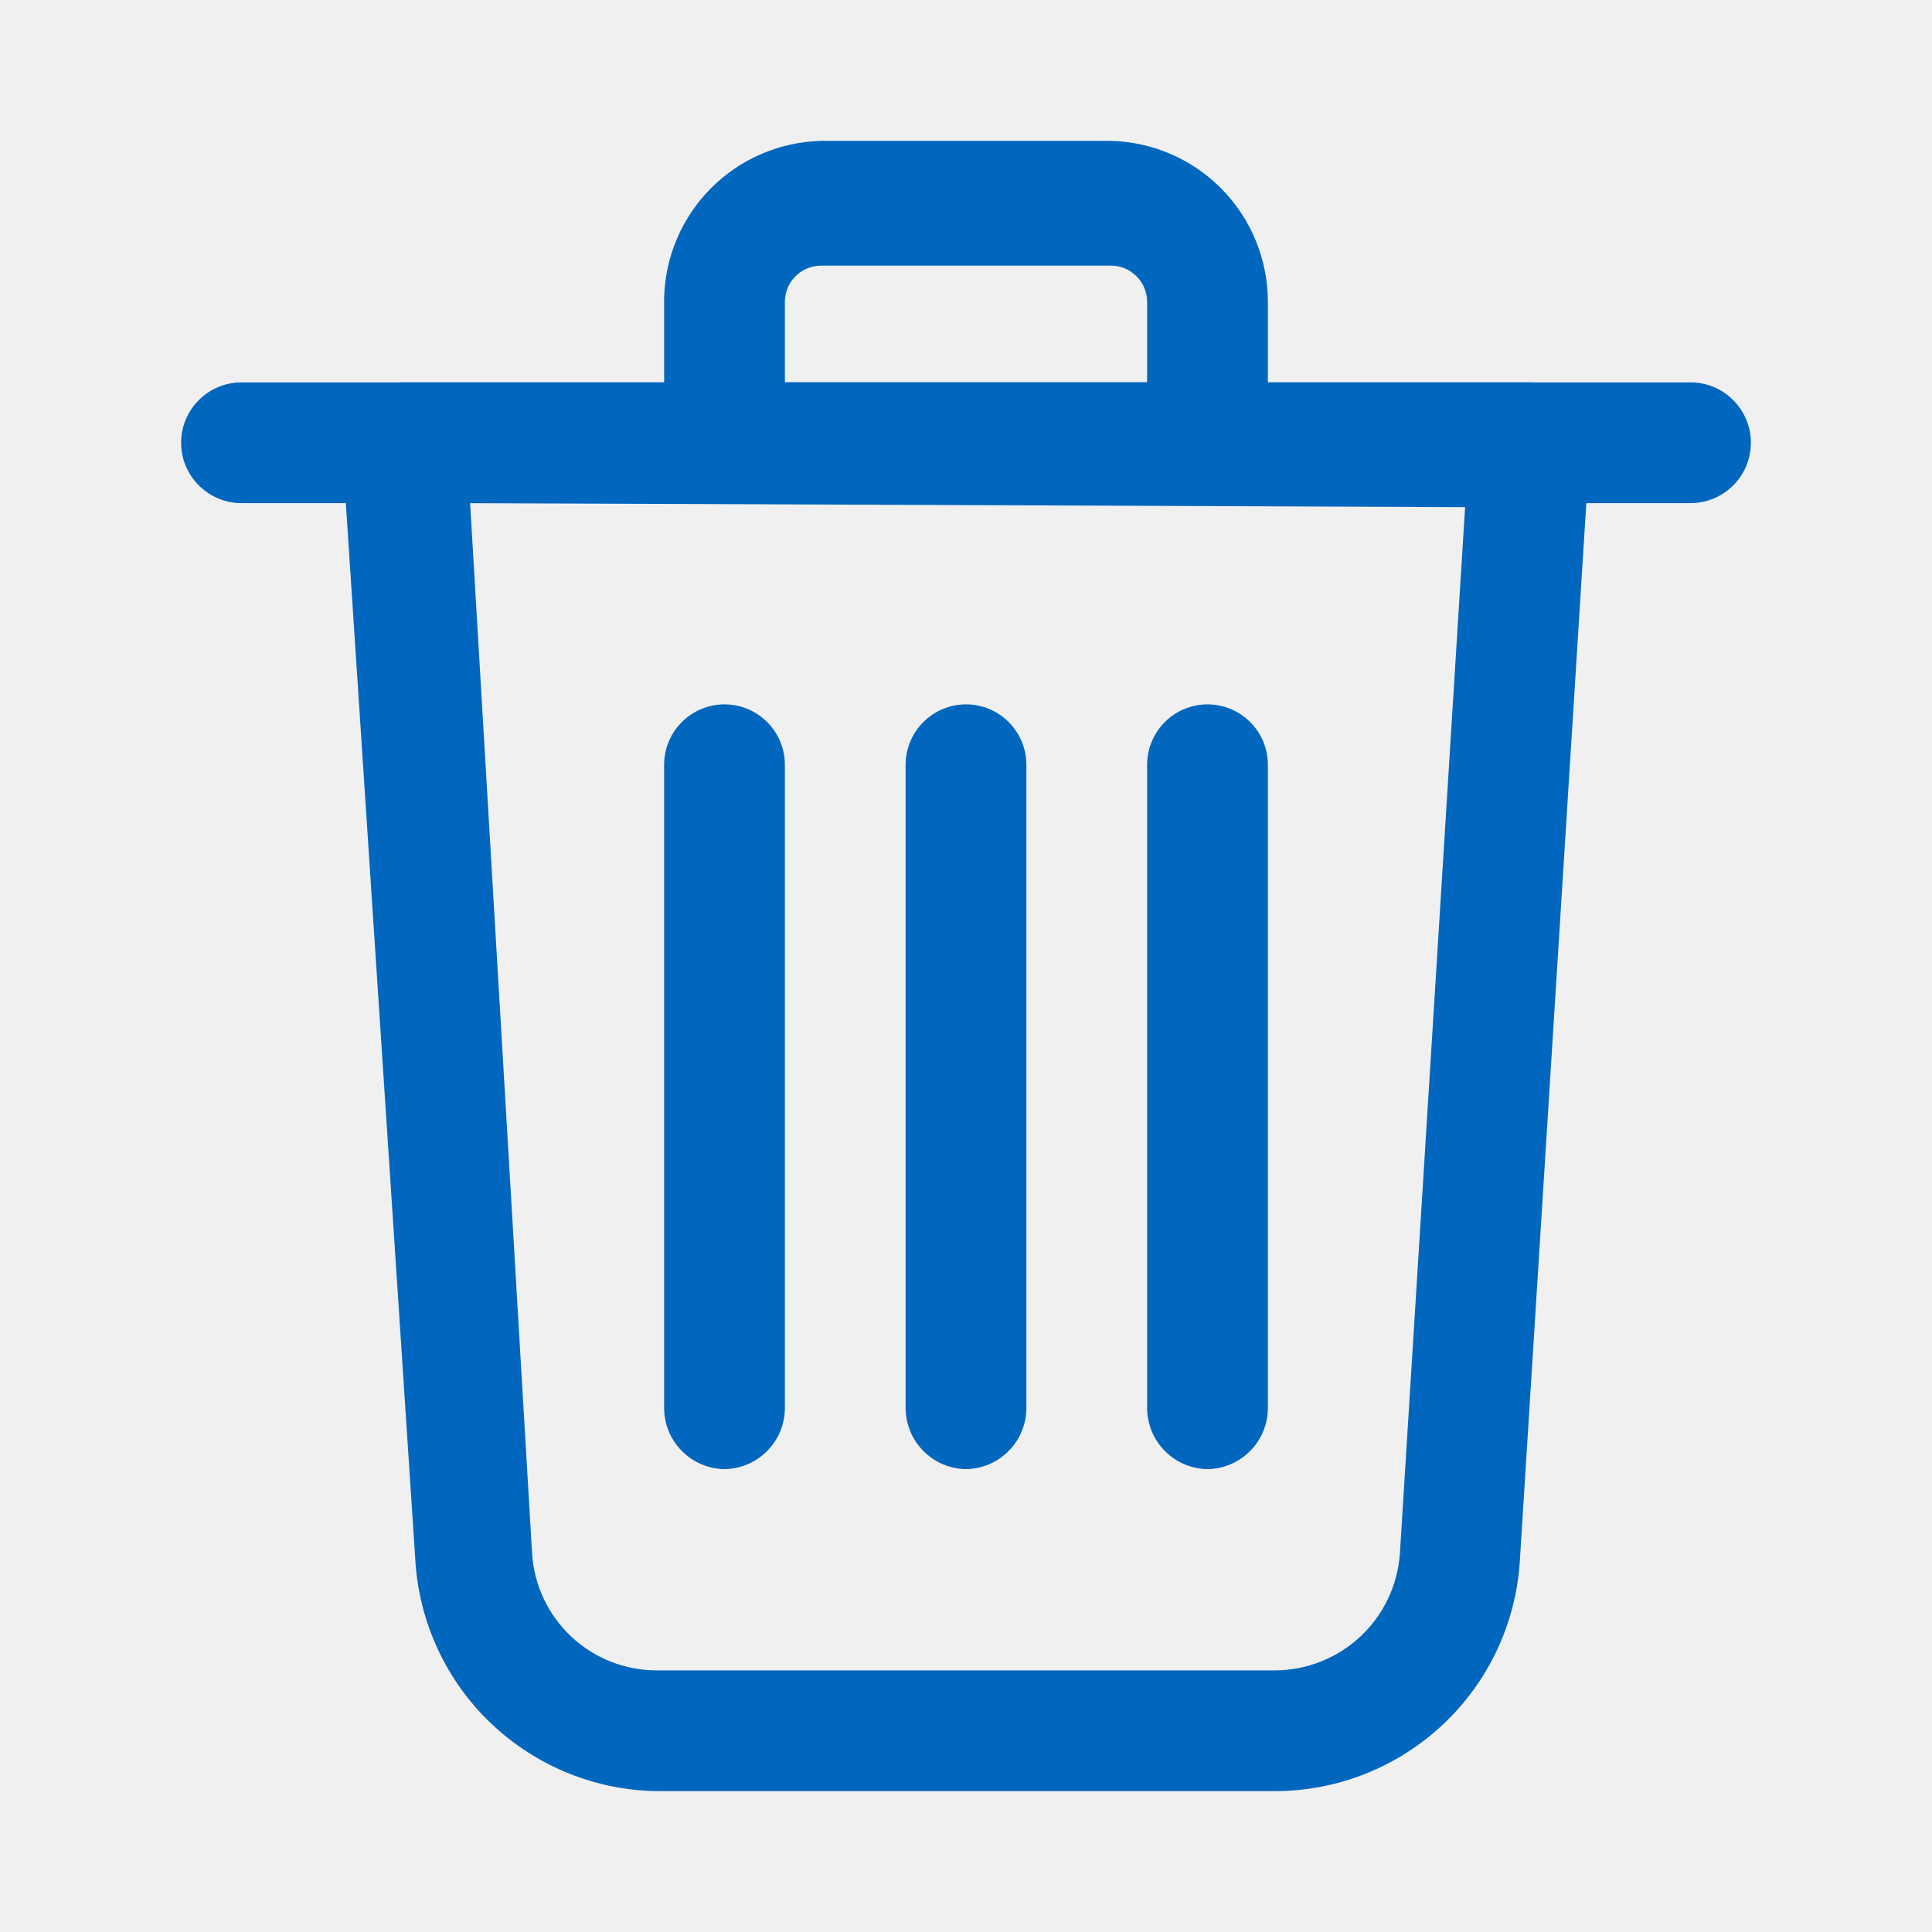
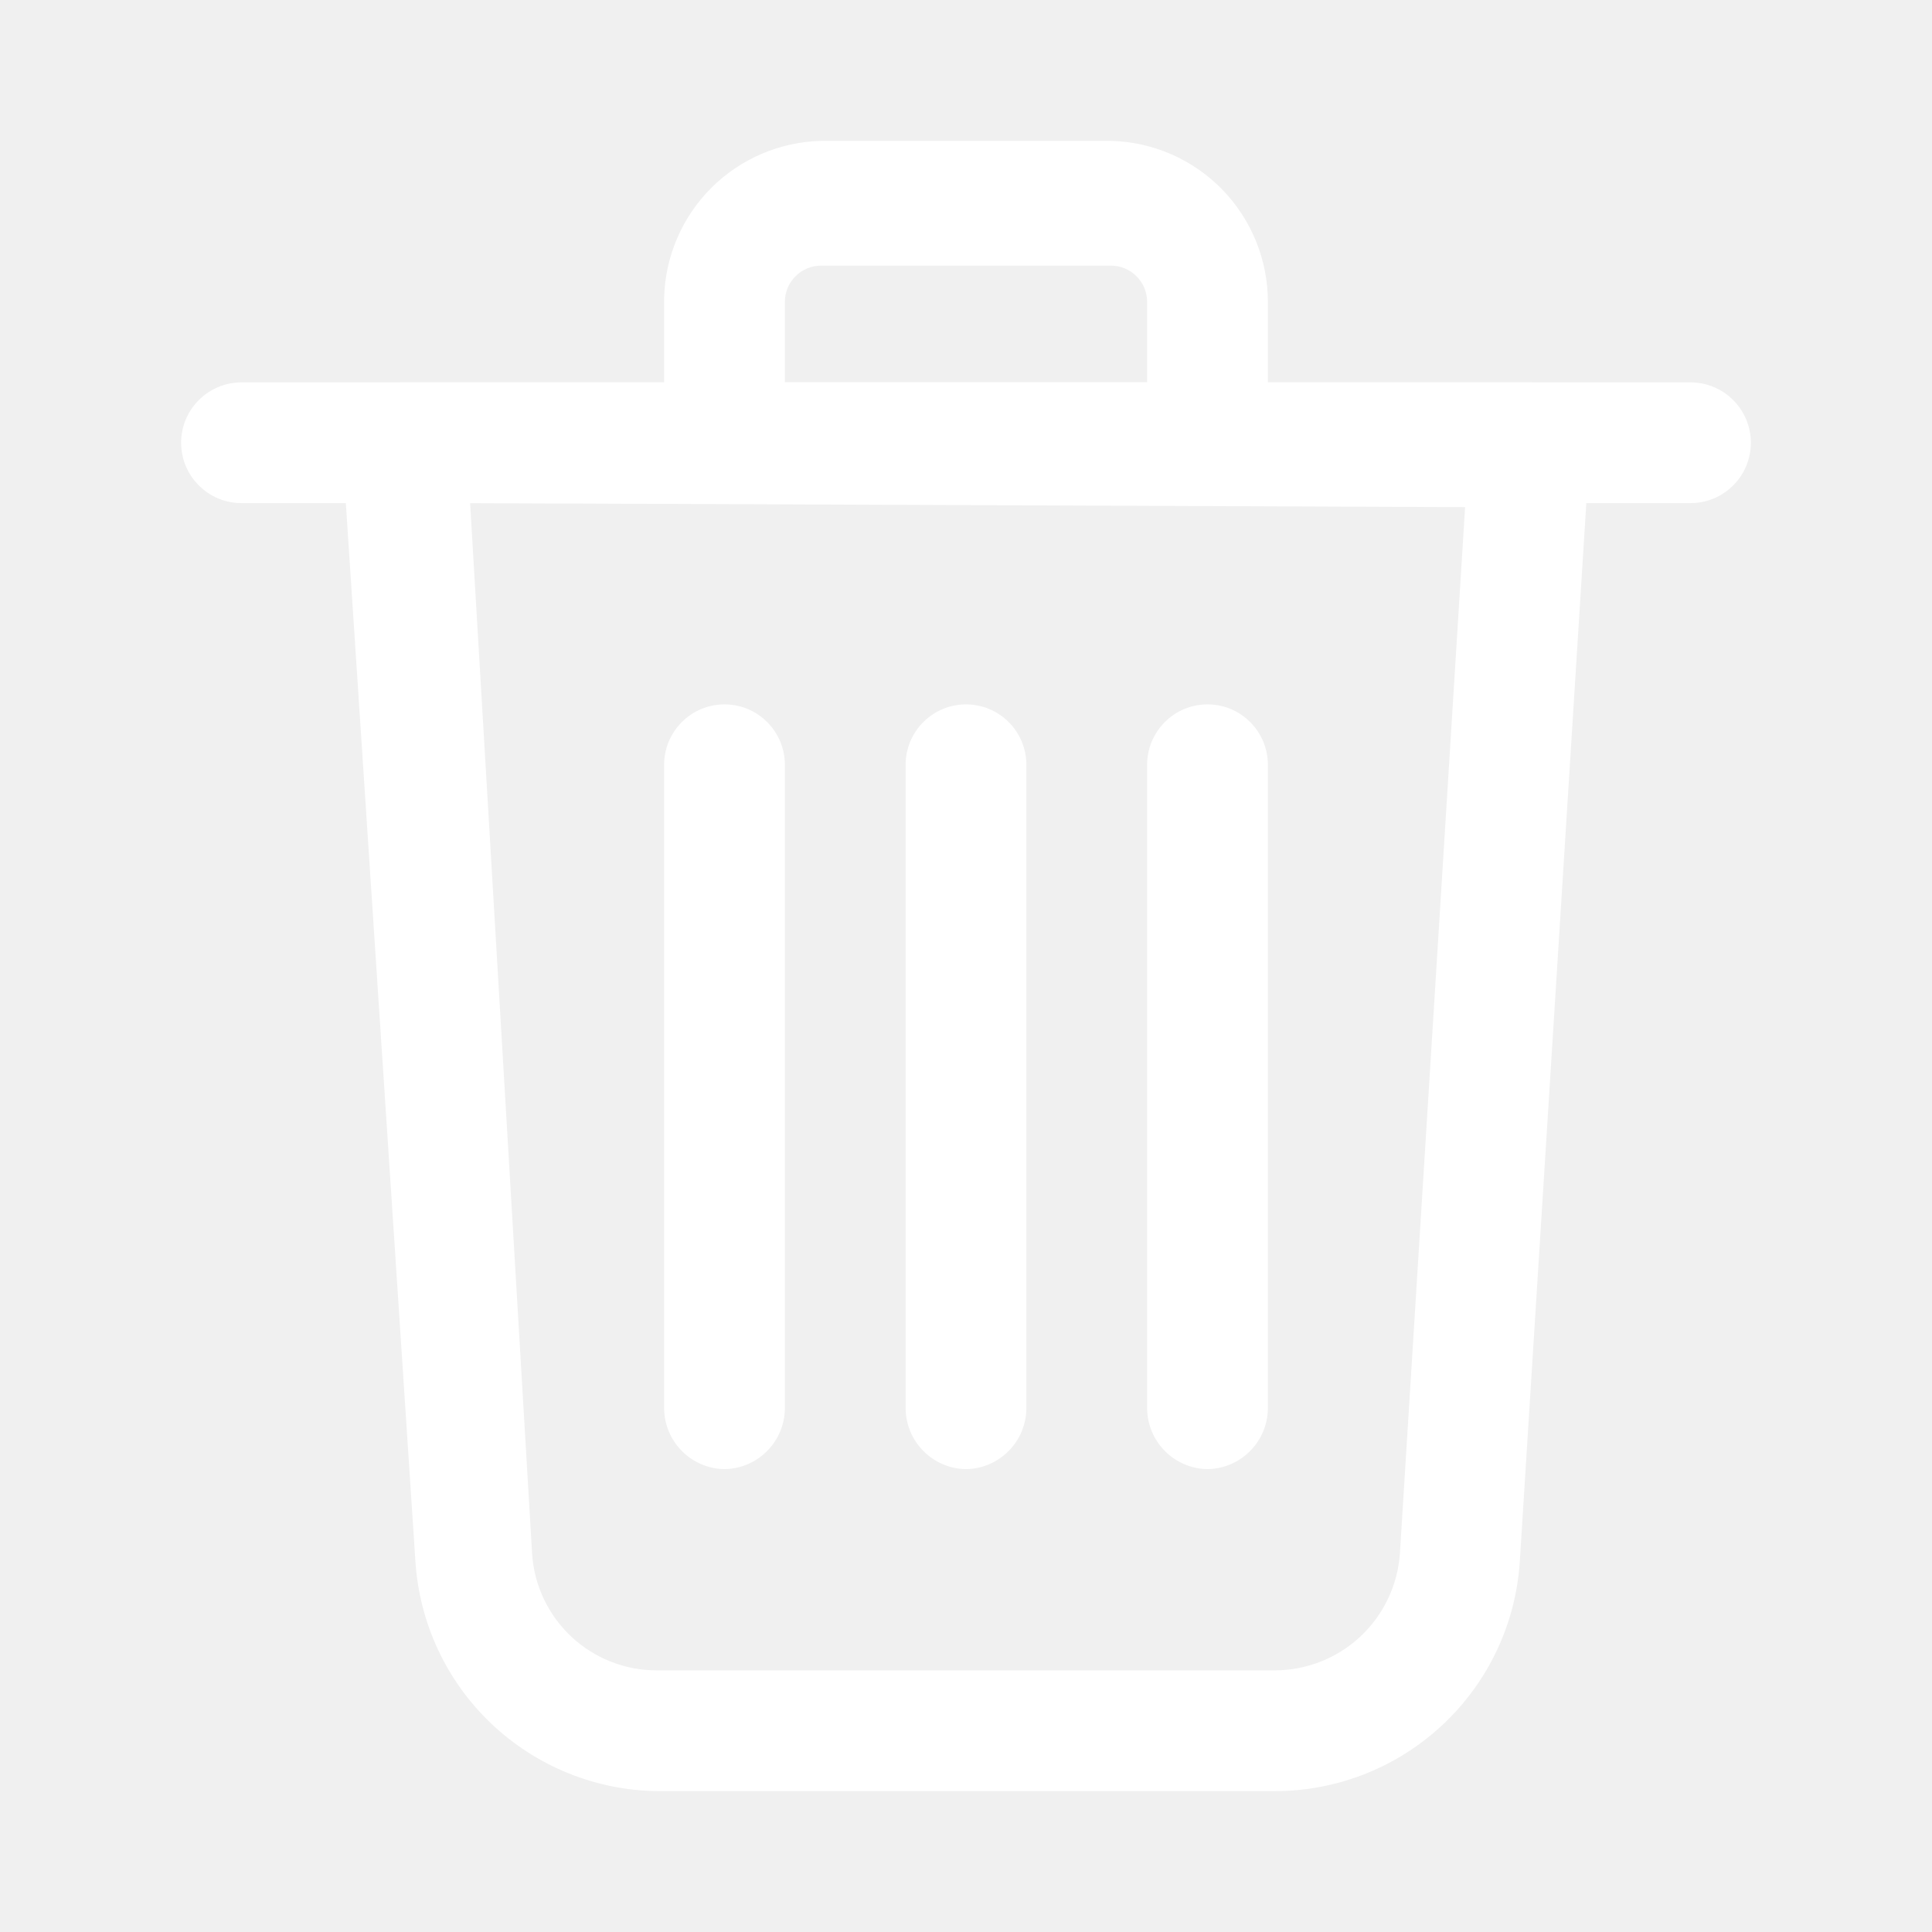
<svg xmlns="http://www.w3.org/2000/svg" width="24" height="24" viewBox="0 0 24 24" fill="none">
-   <path d="M15.84 22.25H8.16C7.391 22.239 6.656 21.938 6.099 21.408C5.543 20.878 5.208 20.157 5.16 19.39L4.25 5.55C4.245 5.45 4.26 5.349 4.295 5.255C4.329 5.161 4.382 5.074 4.45 5C4.52 4.923 4.605 4.862 4.699 4.819C4.794 4.776 4.896 4.752 5 4.75H19C19.103 4.75 19.205 4.771 19.299 4.811C19.393 4.852 19.479 4.912 19.549 4.987C19.619 5.062 19.673 5.151 19.708 5.248C19.743 5.344 19.757 5.447 19.75 5.55L18.88 19.39C18.832 20.164 18.491 20.89 17.926 21.421C17.361 21.953 16.615 22.249 15.84 22.25ZM5.84 6.25L6.61 19.3C6.635 19.694 6.81 20.062 7.098 20.332C7.386 20.601 7.766 20.751 8.16 20.75H15.84C16.234 20.748 16.612 20.598 16.9 20.329C17.187 20.06 17.362 19.693 17.39 19.3L18.2 6.3L5.84 6.25Z" fill="#0066BE" />
-   <path d="M21 6.25H3C2.801 6.25 2.61 6.171 2.47 6.03C2.329 5.89 2.25 5.699 2.25 5.5C2.25 5.301 2.329 5.11 2.47 4.97C2.61 4.829 2.801 4.75 3 4.75H21C21.199 4.75 21.39 4.829 21.53 4.97C21.671 5.11 21.75 5.301 21.75 5.5C21.75 5.699 21.671 5.89 21.53 6.03C21.39 6.171 21.199 6.25 21 6.25Z" fill="#0066BE" />
-   <path d="M15 6.25H9C8.802 6.247 8.613 6.168 8.473 6.028C8.332 5.887 8.253 5.698 8.25 5.5V3.7C8.263 3.187 8.472 2.698 8.835 2.335C9.198 1.972 9.687 1.763 10.2 1.75H13.8C14.322 1.763 14.818 1.98 15.182 2.353C15.546 2.727 15.75 3.228 15.75 3.75V5.5C15.747 5.698 15.668 5.887 15.527 6.028C15.387 6.168 15.198 6.247 15 6.25ZM9.75 4.75H14.25V3.75C14.25 3.631 14.203 3.516 14.118 3.432C14.034 3.347 13.919 3.3 13.8 3.3H10.2C10.081 3.3 9.966 3.347 9.882 3.432C9.797 3.516 9.75 3.631 9.75 3.75V4.75Z" fill="#0066BE" />
-   <path d="M15 18.25C14.802 18.247 14.613 18.168 14.473 18.027C14.332 17.887 14.253 17.698 14.25 17.5V9.5C14.25 9.301 14.329 9.11 14.47 8.97C14.61 8.829 14.801 8.75 15 8.75C15.199 8.75 15.39 8.829 15.53 8.97C15.671 9.11 15.75 9.301 15.75 9.5V17.5C15.747 17.698 15.668 17.887 15.527 18.027C15.387 18.168 15.198 18.247 15 18.25Z" fill="#0066BE" />
-   <path d="M9 18.25C8.802 18.247 8.613 18.168 8.473 18.027C8.332 17.887 8.253 17.698 8.25 17.5V9.5C8.25 9.301 8.329 9.11 8.47 8.97C8.61 8.829 8.801 8.75 9 8.75C9.199 8.75 9.39 8.829 9.53 8.97C9.671 9.11 9.75 9.301 9.75 9.5V17.5C9.747 17.698 9.668 17.887 9.527 18.027C9.387 18.168 9.198 18.247 9 18.25Z" fill="#0066BE" />
-   <path d="M12 18.25C11.802 18.247 11.613 18.168 11.473 18.027C11.332 17.887 11.253 17.698 11.25 17.5V9.5C11.25 9.301 11.329 9.11 11.47 8.97C11.61 8.829 11.801 8.75 12 8.75C12.199 8.75 12.39 8.829 12.53 8.97C12.671 9.11 12.75 9.301 12.75 9.5V17.5C12.747 17.698 12.668 17.887 12.527 18.027C12.387 18.168 12.198 18.247 12 18.25Z" fill="#0066BE" />
+   <path d="M15.84 22.25H8.16C7.391 22.239 6.656 21.938 6.099 21.408C5.543 20.878 5.208 20.157 5.16 19.39L4.25 5.55C4.245 5.45 4.26 5.349 4.295 5.255C4.329 5.161 4.382 5.074 4.45 5C4.52 4.923 4.605 4.862 4.699 4.819C4.794 4.776 4.896 4.752 5 4.75H19C19.103 4.75 19.205 4.771 19.299 4.811C19.393 4.852 19.479 4.912 19.549 4.987C19.619 5.062 19.673 5.151 19.708 5.248C19.743 5.344 19.757 5.447 19.75 5.55L18.88 19.39C18.832 20.164 18.491 20.89 17.926 21.421C17.361 21.953 16.615 22.249 15.84 22.25ZM5.84 6.25L6.61 19.3C6.635 19.694 6.81 20.062 7.098 20.332C7.386 20.601 7.766 20.751 8.16 20.75H15.84C16.234 20.748 16.612 20.598 16.9 20.329C17.187 20.06 17.362 19.693 17.39 19.3L18.2 6.3L5.84 6.25Z" fill="#ffffff" />
+   <path d="M21 6.25H3C2.801 6.25 2.61 6.171 2.47 6.03C2.329 5.89 2.25 5.699 2.25 5.5C2.25 5.301 2.329 5.11 2.47 4.97C2.61 4.829 2.801 4.75 3 4.75H21C21.199 4.75 21.39 4.829 21.53 4.97C21.671 5.11 21.75 5.301 21.75 5.5C21.75 5.699 21.671 5.89 21.53 6.03C21.39 6.171 21.199 6.25 21 6.25Z" fill="#ffffff" />
+   <path d="M15 6.25H9C8.802 6.247 8.613 6.168 8.473 6.028C8.332 5.887 8.253 5.698 8.25 5.5V3.7C8.263 3.187 8.472 2.698 8.835 2.335C9.198 1.972 9.687 1.763 10.2 1.75H13.8C14.322 1.763 14.818 1.98 15.182 2.353C15.546 2.727 15.75 3.228 15.75 3.75V5.5C15.747 5.698 15.668 5.887 15.527 6.028C15.387 6.168 15.198 6.247 15 6.25ZM9.75 4.75H14.25V3.75C14.25 3.631 14.203 3.516 14.118 3.432C14.034 3.347 13.919 3.3 13.8 3.3H10.2C10.081 3.3 9.966 3.347 9.882 3.432C9.797 3.516 9.75 3.631 9.75 3.75V4.75Z" fill="#ffffff" />
+   <path d="M15 18.25C14.802 18.247 14.613 18.168 14.473 18.027C14.332 17.887 14.253 17.698 14.25 17.5V9.5C14.25 9.301 14.329 9.11 14.47 8.97C14.61 8.829 14.801 8.75 15 8.75C15.199 8.75 15.39 8.829 15.53 8.97C15.671 9.11 15.75 9.301 15.75 9.5V17.5C15.747 17.698 15.668 17.887 15.527 18.027C15.387 18.168 15.198 18.247 15 18.25Z" fill="#ffffff" />
+   <path d="M9 18.25C8.802 18.247 8.613 18.168 8.473 18.027C8.332 17.887 8.253 17.698 8.25 17.5V9.5C8.25 9.301 8.329 9.11 8.47 8.97C8.61 8.829 8.801 8.75 9 8.75C9.199 8.75 9.39 8.829 9.53 8.97C9.671 9.11 9.75 9.301 9.75 9.5V17.5C9.747 17.698 9.668 17.887 9.527 18.027C9.387 18.168 9.198 18.247 9 18.25Z" fill="#ffffff" />
+   <path d="M12 18.25C11.802 18.247 11.613 18.168 11.473 18.027C11.332 17.887 11.253 17.698 11.25 17.5V9.5C11.25 9.301 11.329 9.11 11.47 8.97C11.61 8.829 11.801 8.75 12 8.75C12.199 8.75 12.39 8.829 12.53 8.97C12.671 9.11 12.75 9.301 12.75 9.5V17.5C12.747 17.698 12.668 17.887 12.527 18.027C12.387 18.168 12.198 18.247 12 18.25Z" fill="#ffffff" />
</svg>
